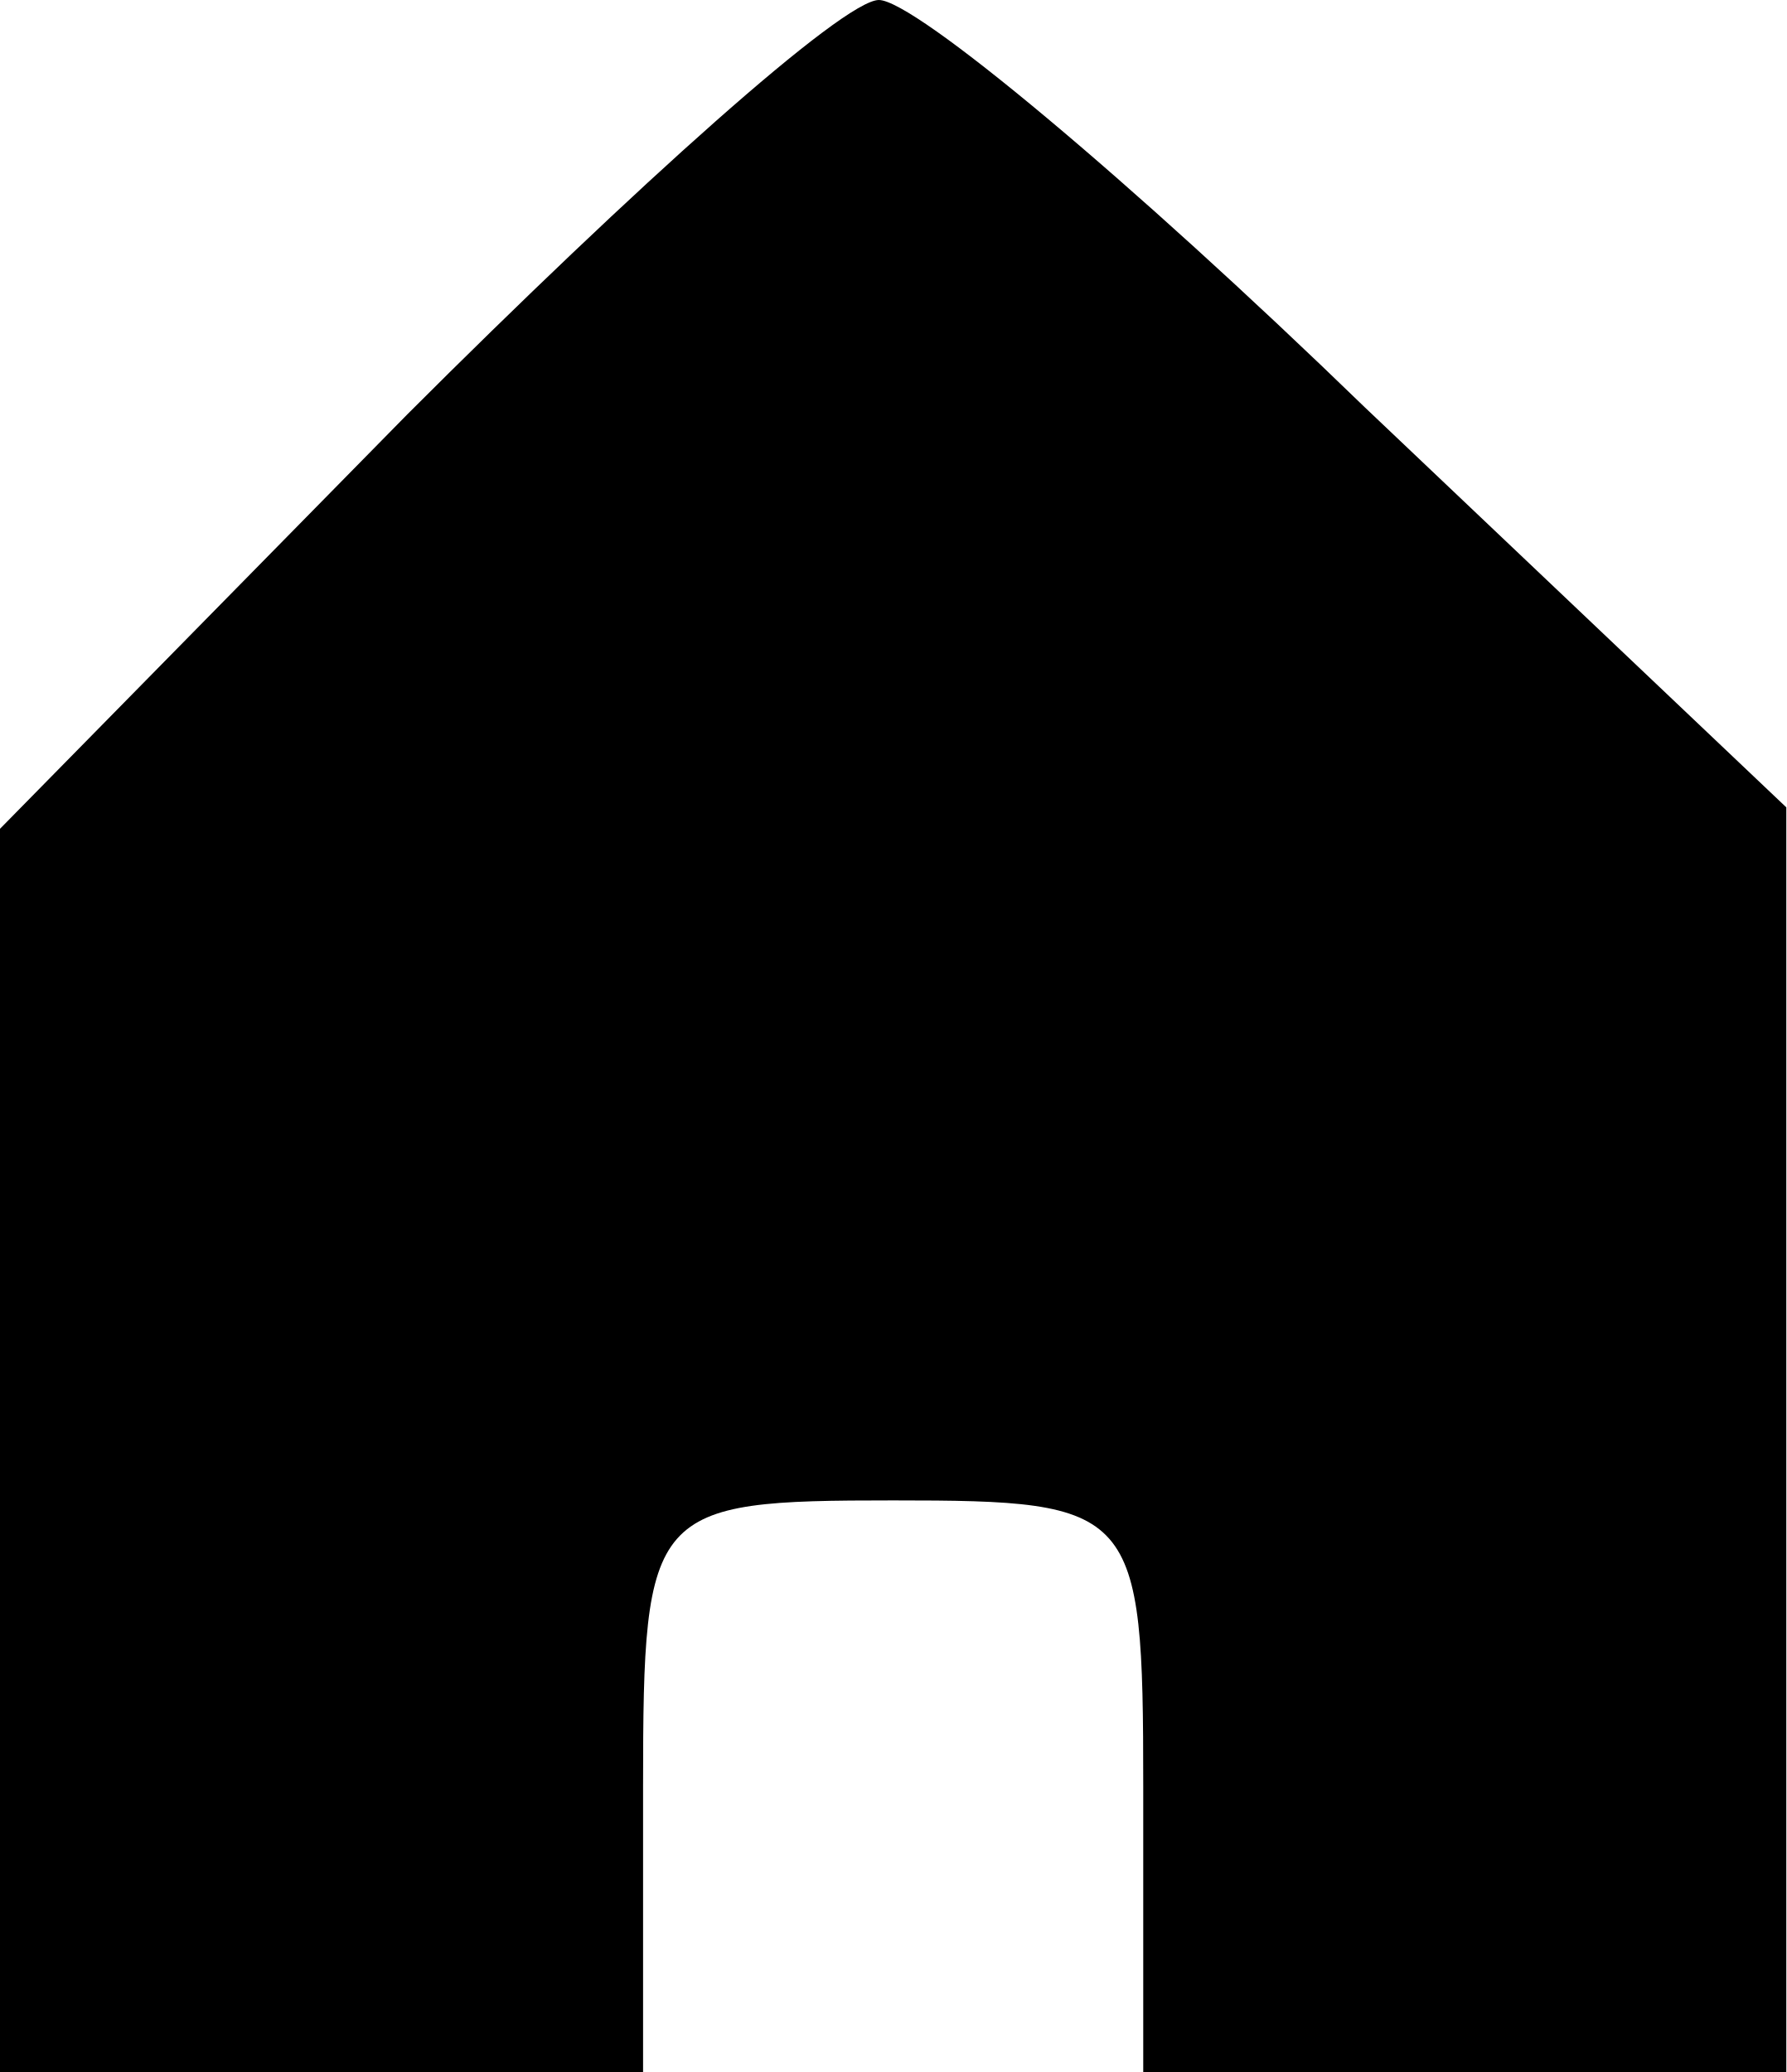
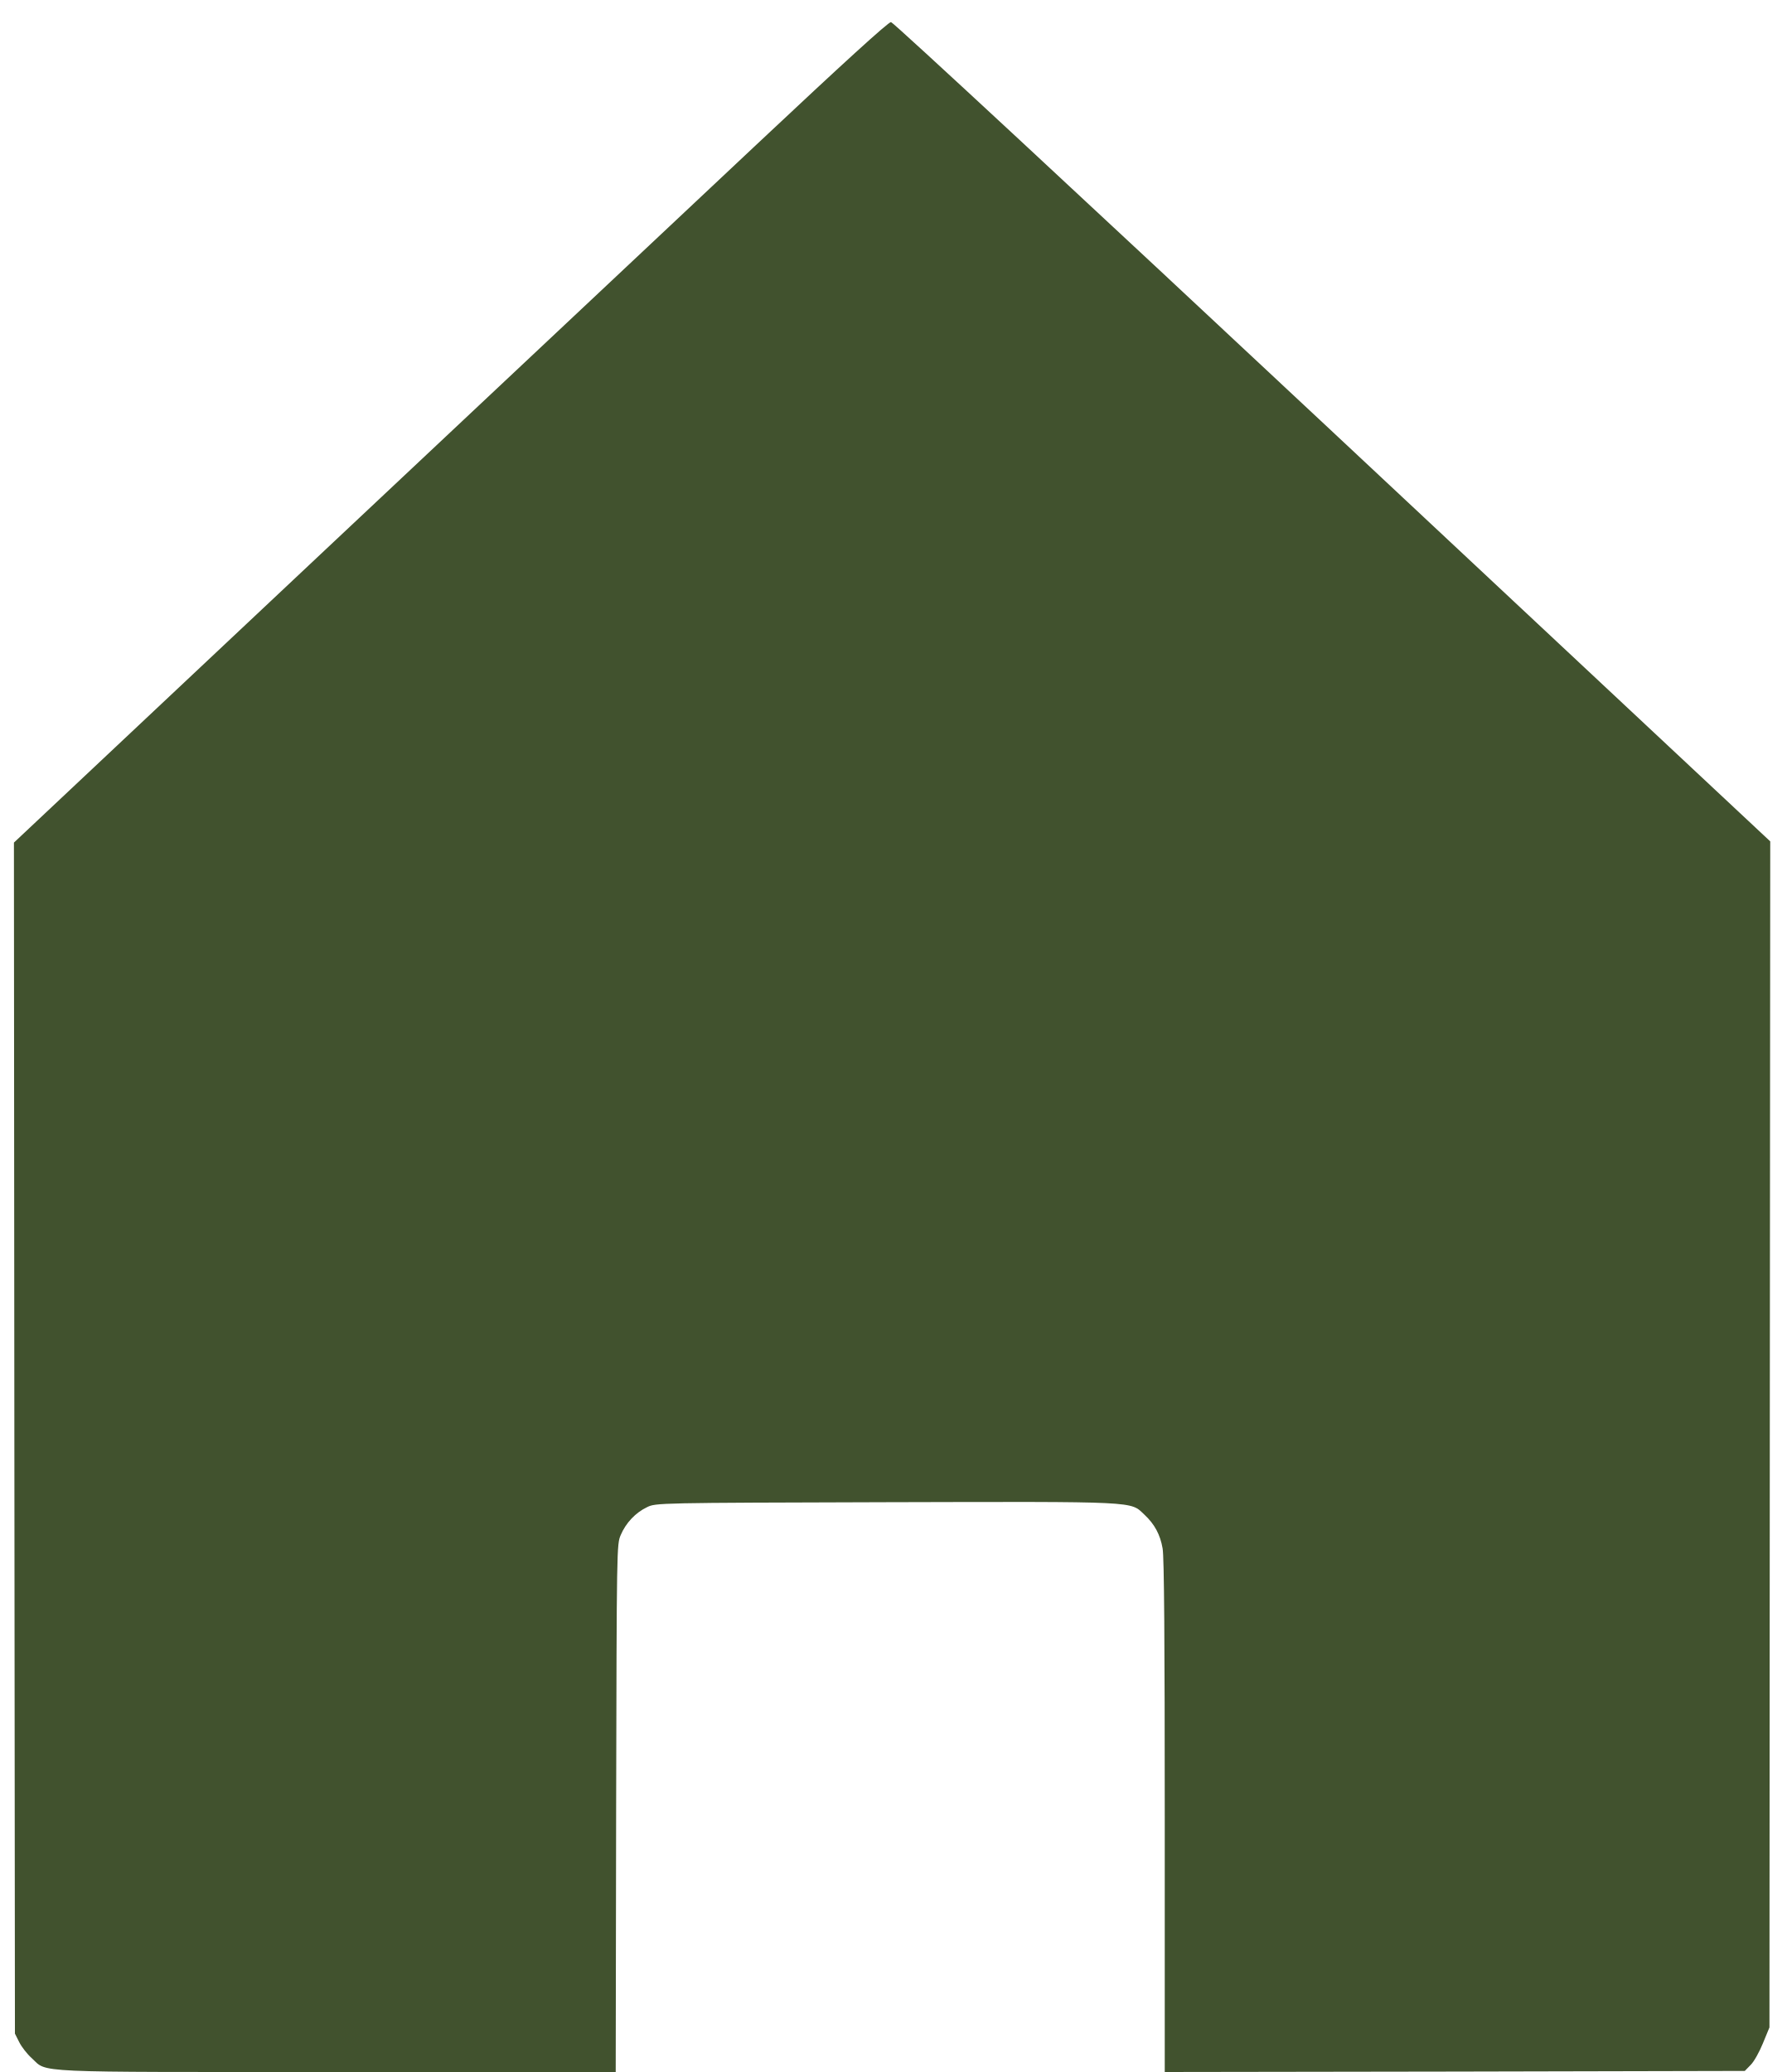
- <svg xmlns="http://www.w3.org/2000/svg" version="1.0" width="25pt" height="29pt" viewBox="0 0 25 29" preserveAspectRatio="xMidYMid meet">
-   <g transform="translate(0,29) scale(0.1,-0.1)" fill="#000000" stroke="none">
-     <path d="M57 232 l-57 -58 0 -87 0 -87 45 0 45 0 0 40 c0 39 1 40 35 40 34 0 35 -1 35 -40 l0 -40 45 0 45 0 0 88 0 89 -59 56 c-33 32 -63 57 -68 57 -5 0 -34 -26 -66 -58z" />
-   </g>
+ <svg xmlns="http://www.w3.org/2000/svg" width="25" height="29" viewBox="0 0 25 29" fill="none">
+   <path d="M10.605 2.007C9.61 2.942 6.859 5.527 4.494 7.75L0.195 11.793L0.201 20.128L0.209 28.463L0.269 28.582C0.302 28.649 0.381 28.75 0.444 28.806C0.671 29.015 0.379 29 4.713 29H8.617L8.623 25.306C8.631 21.631 8.631 21.614 8.688 21.483C8.759 21.315 8.896 21.17 9.055 21.095C9.178 21.034 9.197 21.034 12.402 21.025C15.967 21.016 15.814 21.01 16.016 21.199C16.159 21.332 16.238 21.48 16.271 21.672C16.293 21.788 16.301 22.99 16.301 25.422V29L20.359 28.994L24.419 28.985L24.501 28.901C24.548 28.855 24.624 28.718 24.673 28.597L24.764 28.376L24.769 20.076L24.775 11.776L18.65 6.044C15.177 2.794 12.5 0.309 12.47 0.309C12.434 0.306 11.794 0.89 10.605 2.007Z" fill="#41522E" />
</svg>
